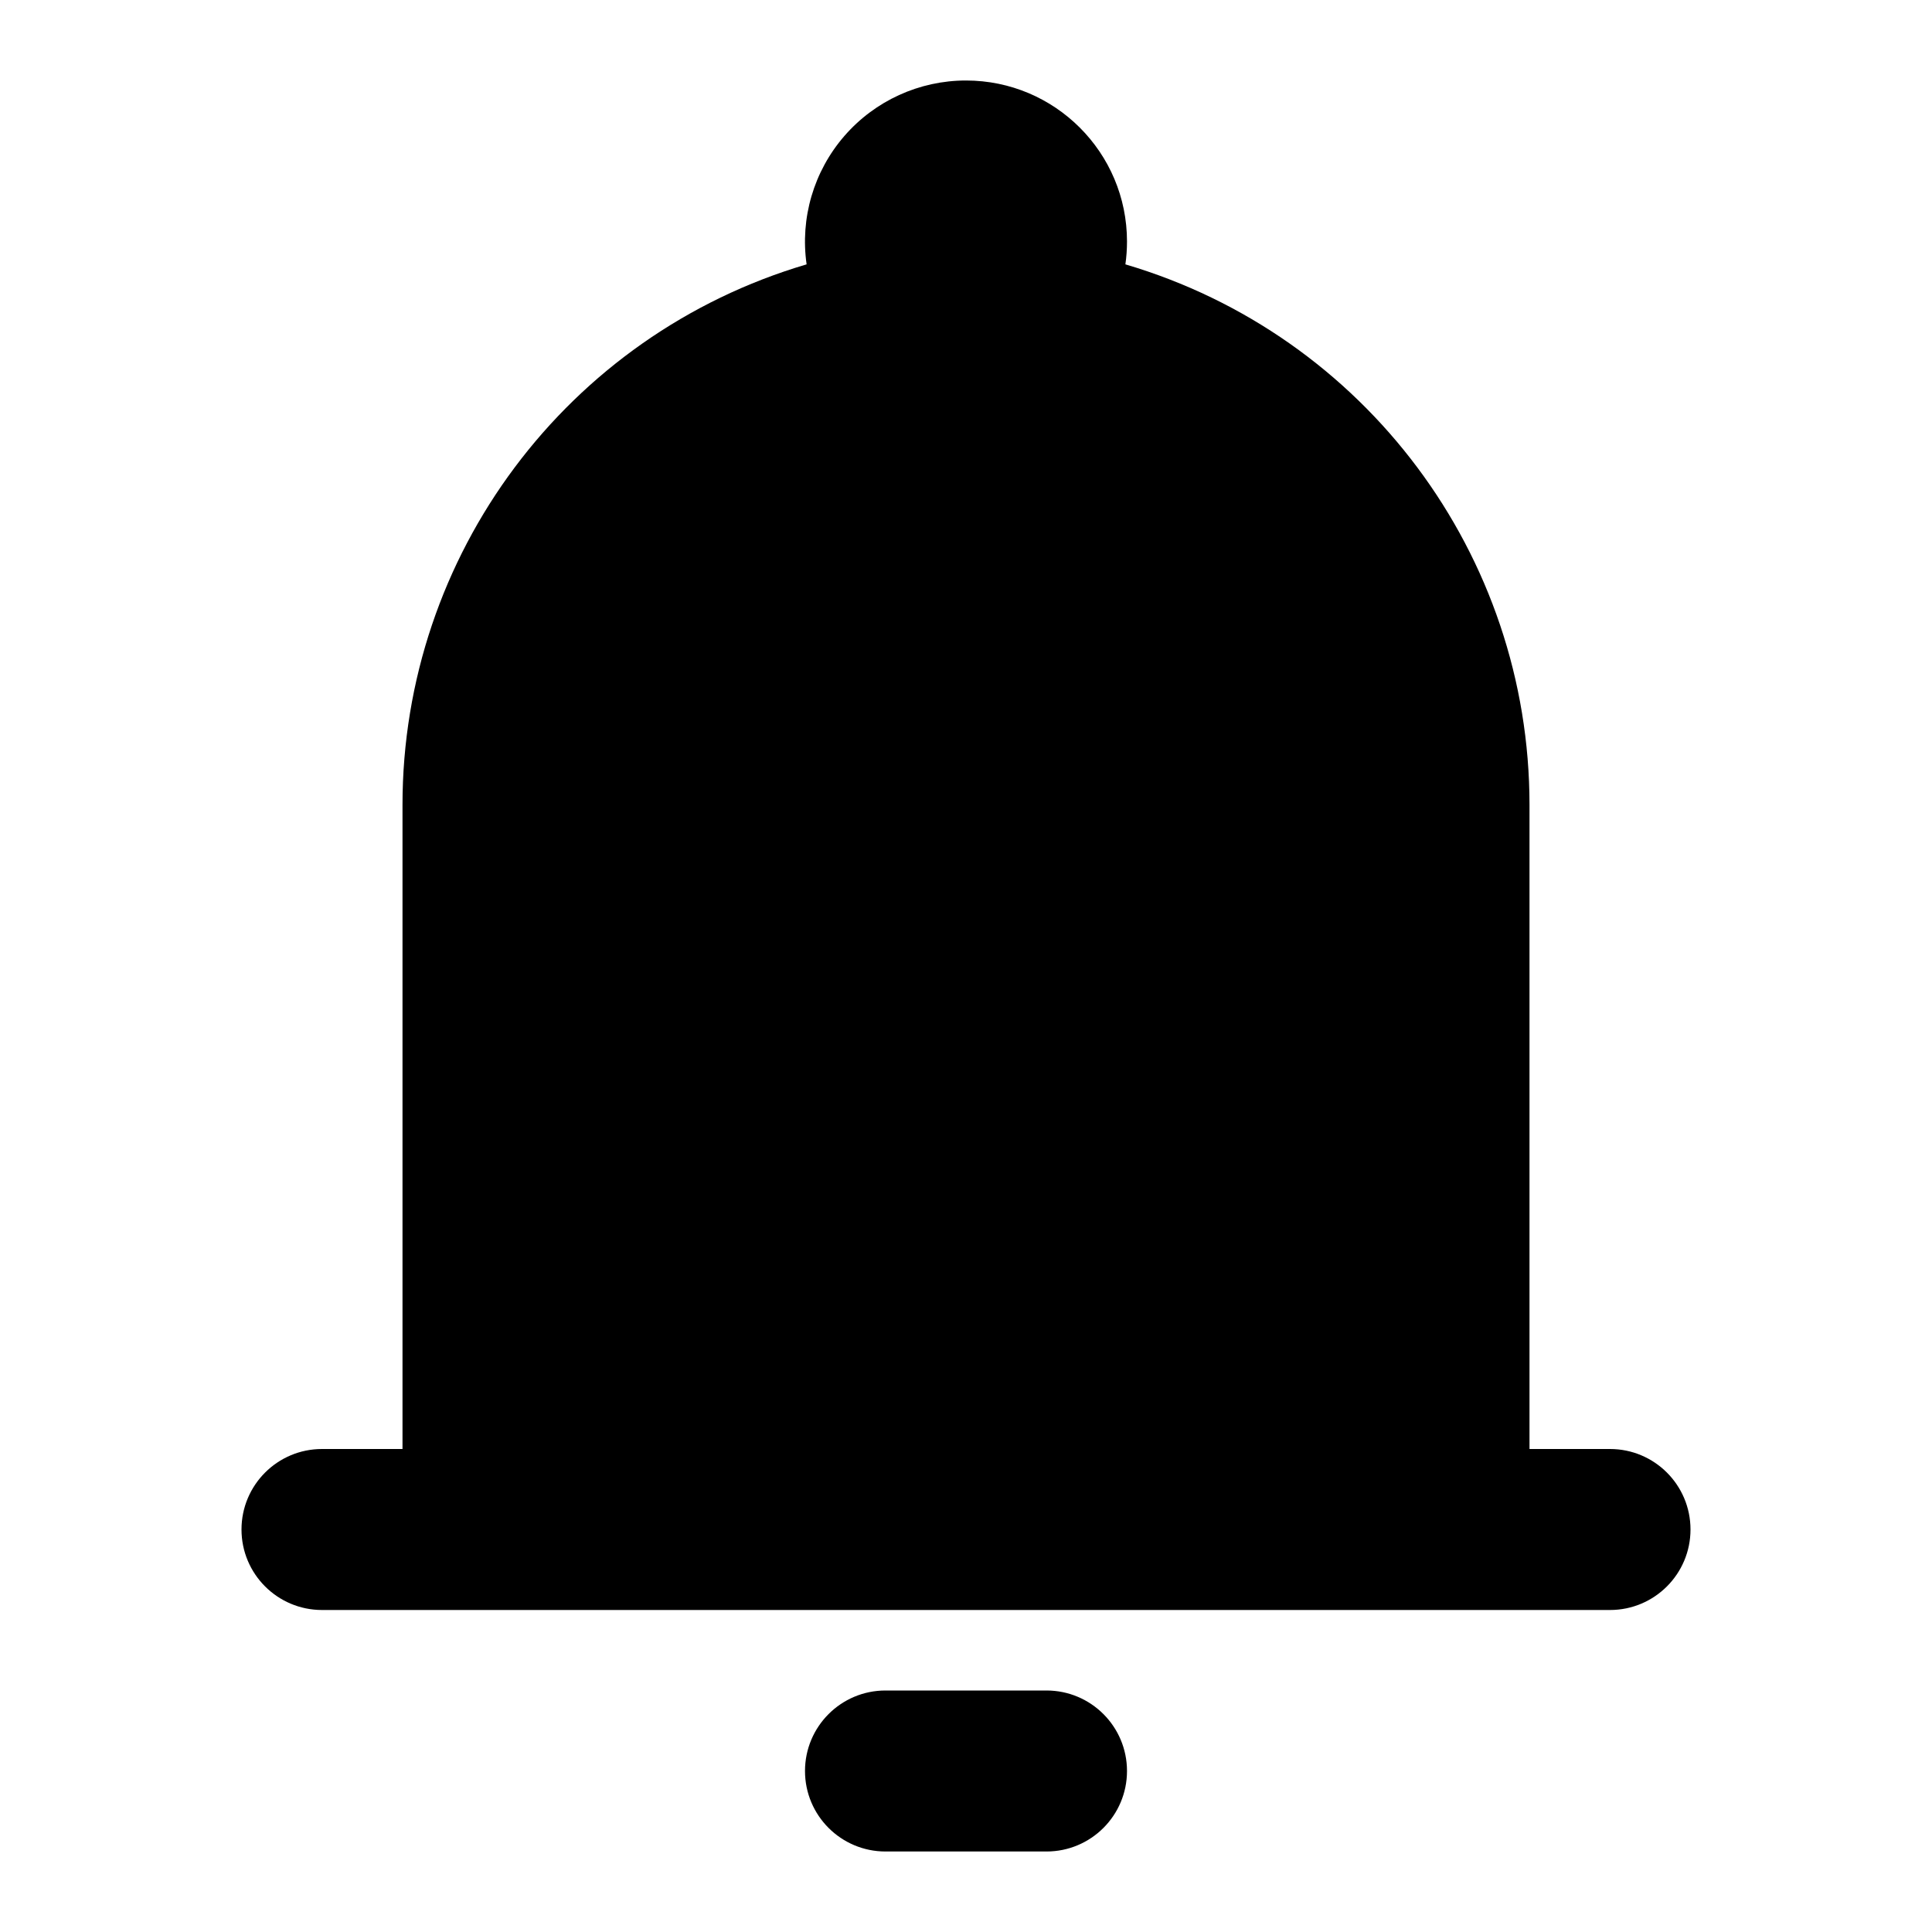
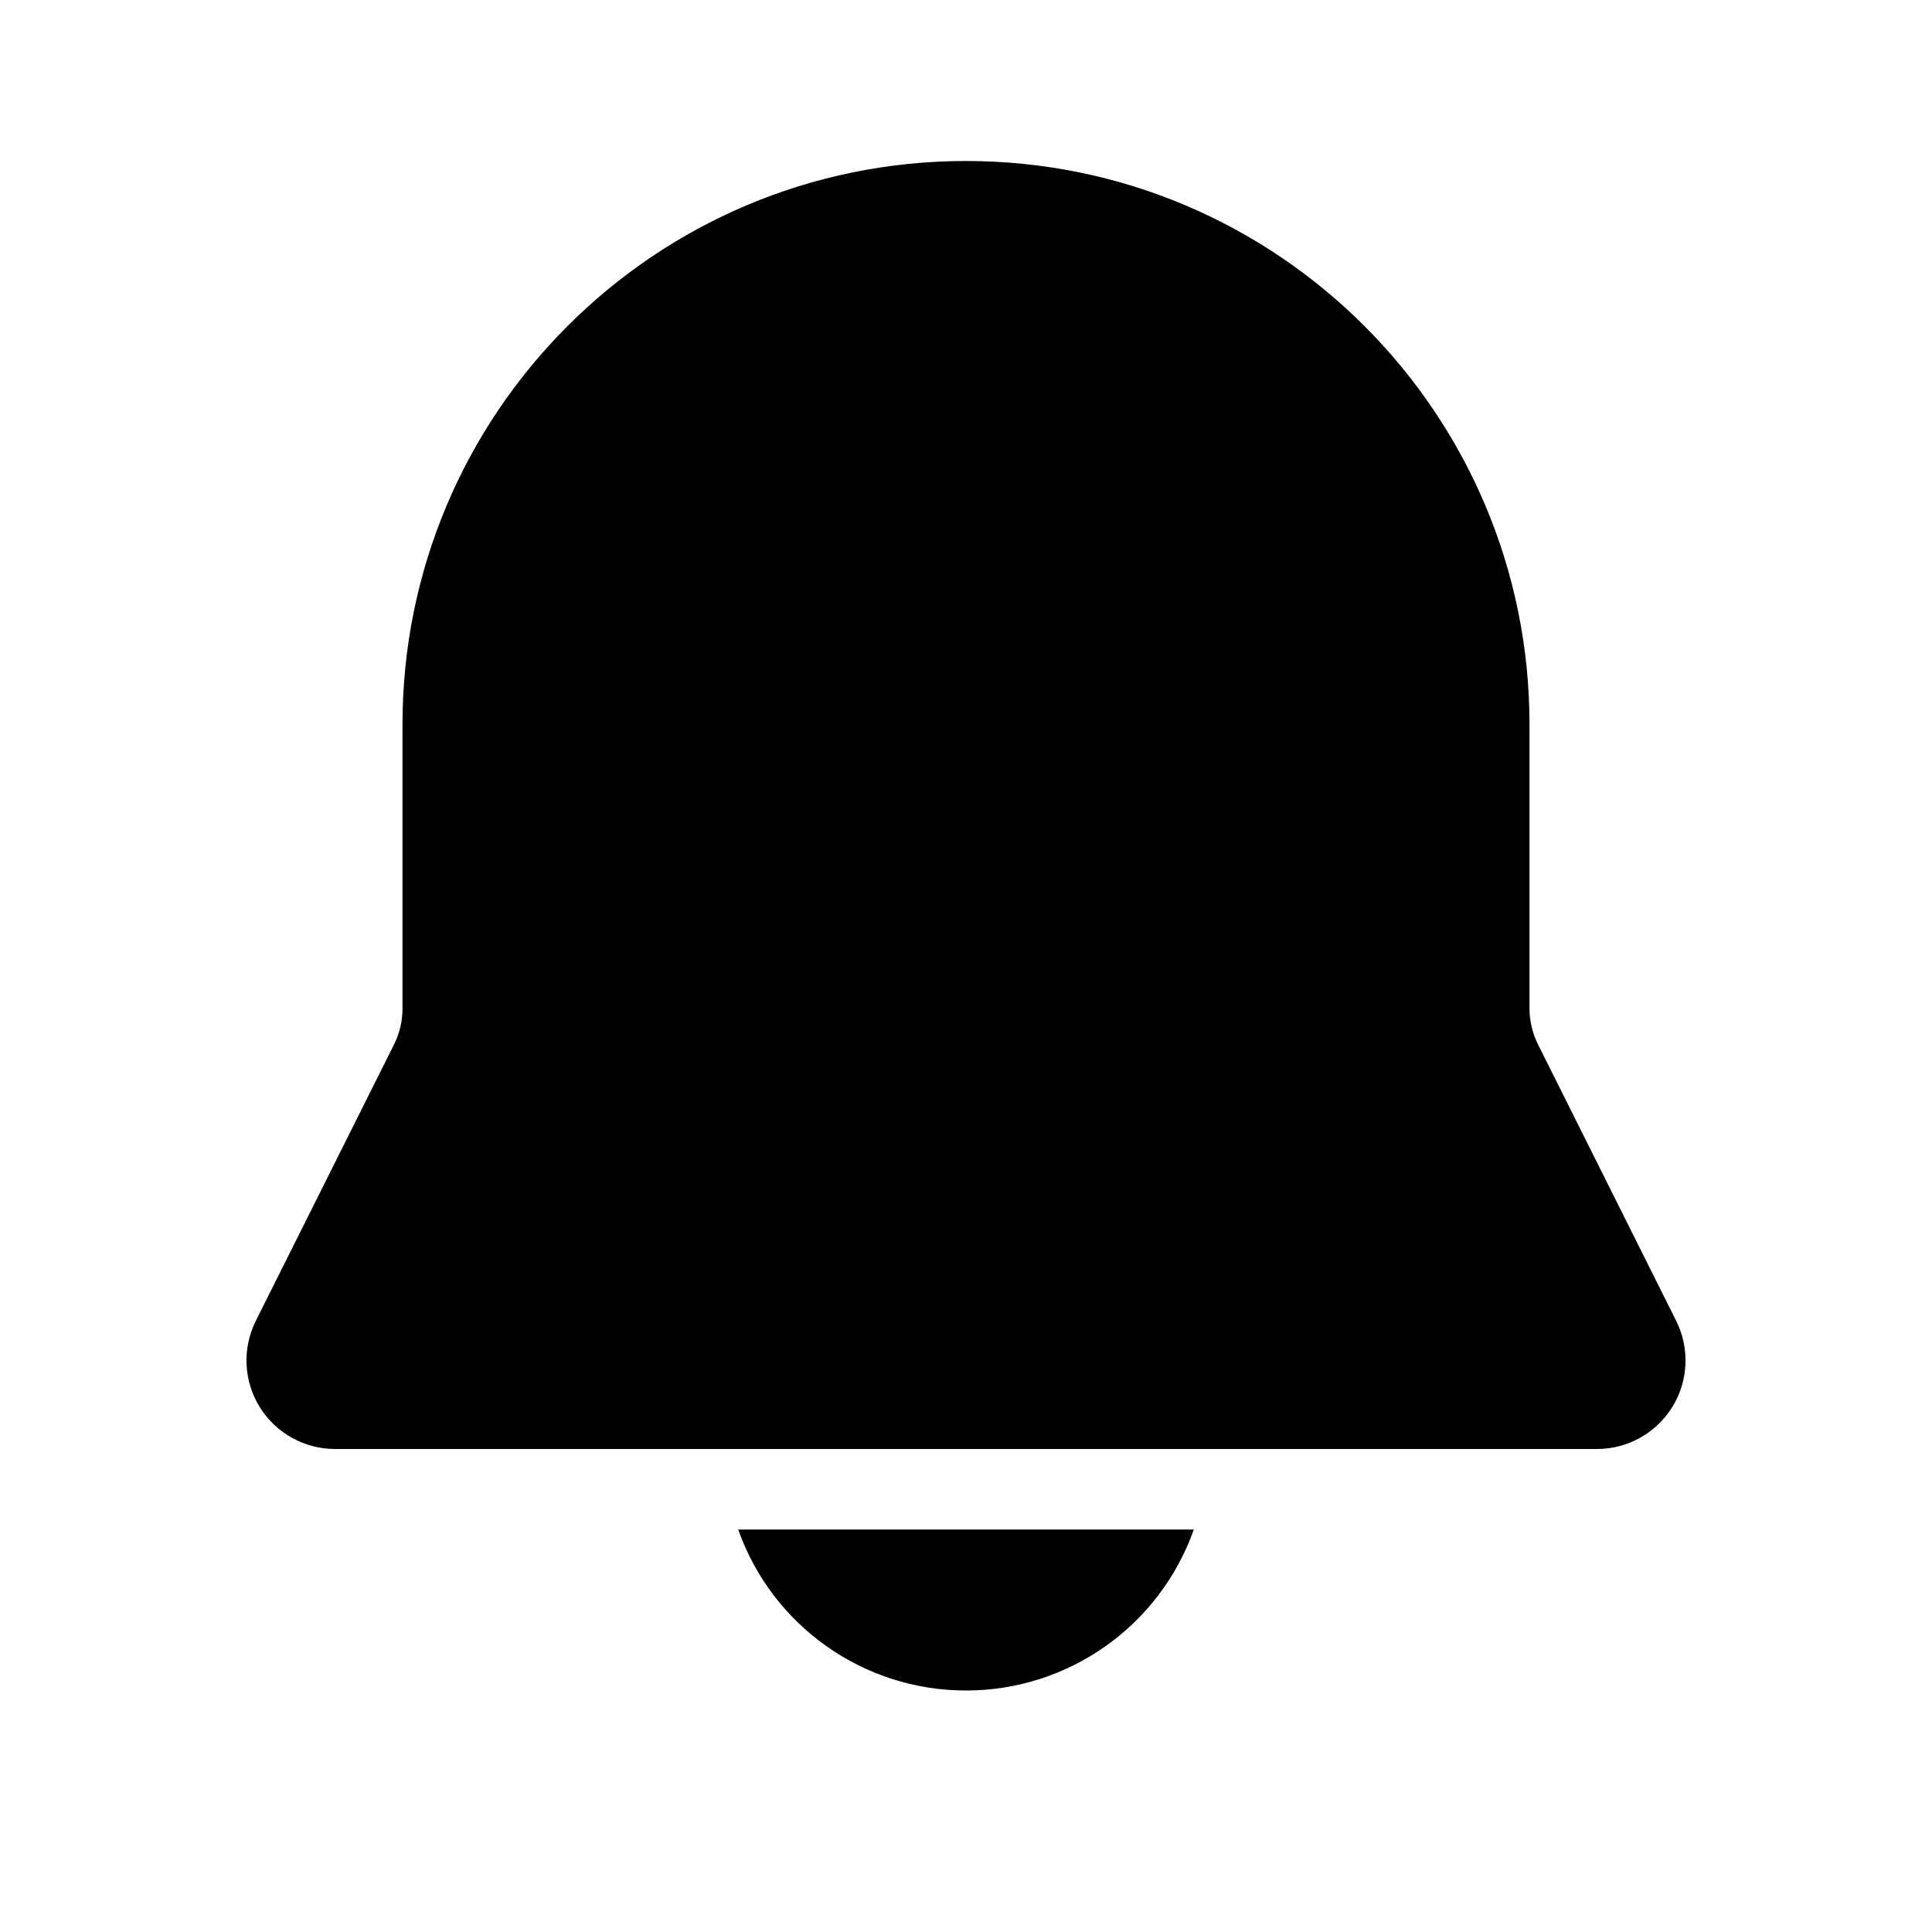
<svg xmlns="http://www.w3.org/2000/svg" width="24" height="24" viewBox="0 0 24 24">
-   <path fill="currentColor" fill-rule="evenodd" d="M12 1a2 2 0 0 0-1.98 2.284A7 7 0 0 0 5 10v8H4a1 1 0 1 0 0 2h16a1 1 0 1 0 0-2h-1v-8a7 7 0 0 0-5.02-6.716Q14 3.144 14 3a2 2 0 0 0-2-2m2 21a1 1 0 0 1-1 1h-2a1 1 0 1 1 0-2h2a1 1 0 0 1 1 1" clip-rule="evenodd" />
+   <g fill="none">
+     <path d="m12.594 23.258l-.012.002l-.071.035l-.02.004l-.014-.004l-.071-.036q-.016-.004-.024.006l-.004.01l-.017.428l.005.02l.01.013l.104.074l.015.004l.012-.004l.104-.074l.012-.016l.004-.017l-.017-.427q-.004-.016-.016-.018m.264-.113l-.014.002l-.184.093l-.01.01l-.003.011l.018.43l.005.012l.008.008l.201.092q.019.005.029-.008l.004-.014l-.034-.614q-.005-.019-.02-.022m-.715.002a.02.02 0 0 0-.027.006l-.006.014l-.034.614q.001.018.017.024l.015-.002l.201-.093l.01-.008l.003-.011l.018-.43l-.003-.012l-.01-.01z" />
+     <path fill="currentColor" d="M12 2a7 7 0 0 0-7 7v3.528a1 1 0 0 1-.105.447l-1.717 3.433A1.1 1.1 0 0 0 4.162 18h15.676a1.1 1.1 0 0 0 .984-1.592l-1.716-3.433a1 1 0 0 1-.106-.447V9a7 7 0 0 0-7-7m0 19a3 3 0 0 1-2.83-2h5.66A3 3 0 0 1 12 21" />
+   </g>
</svg>
